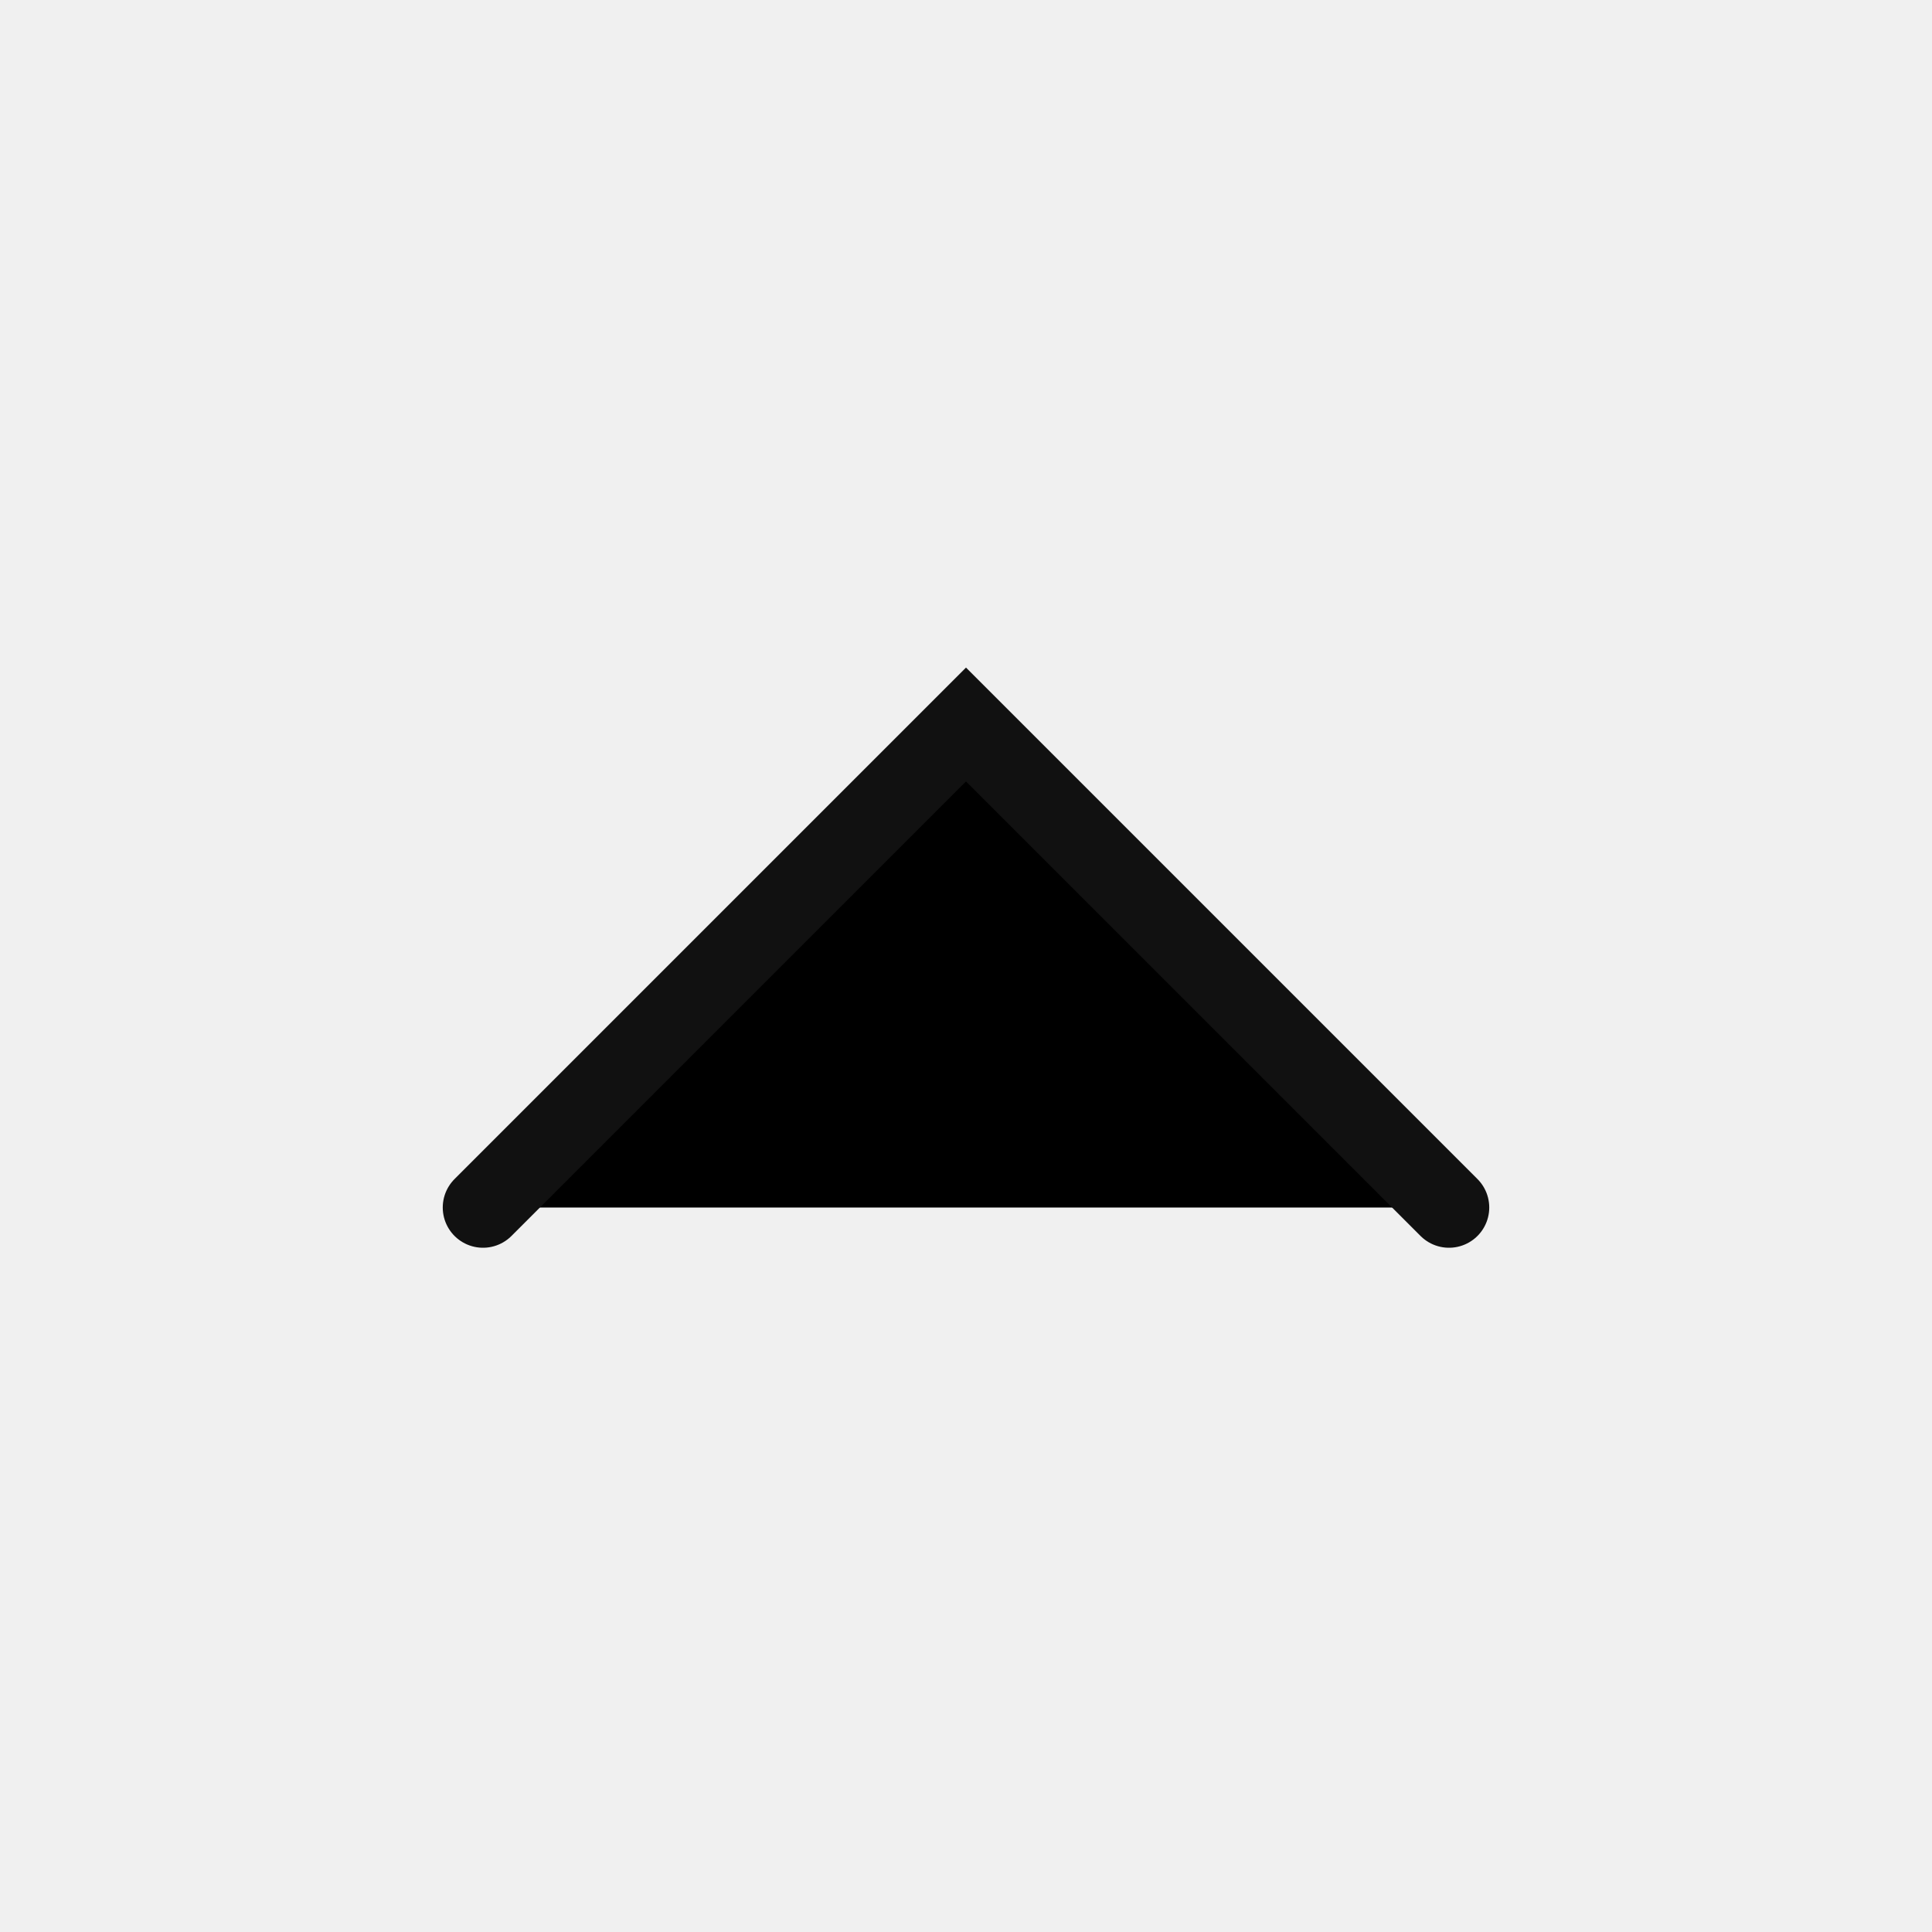
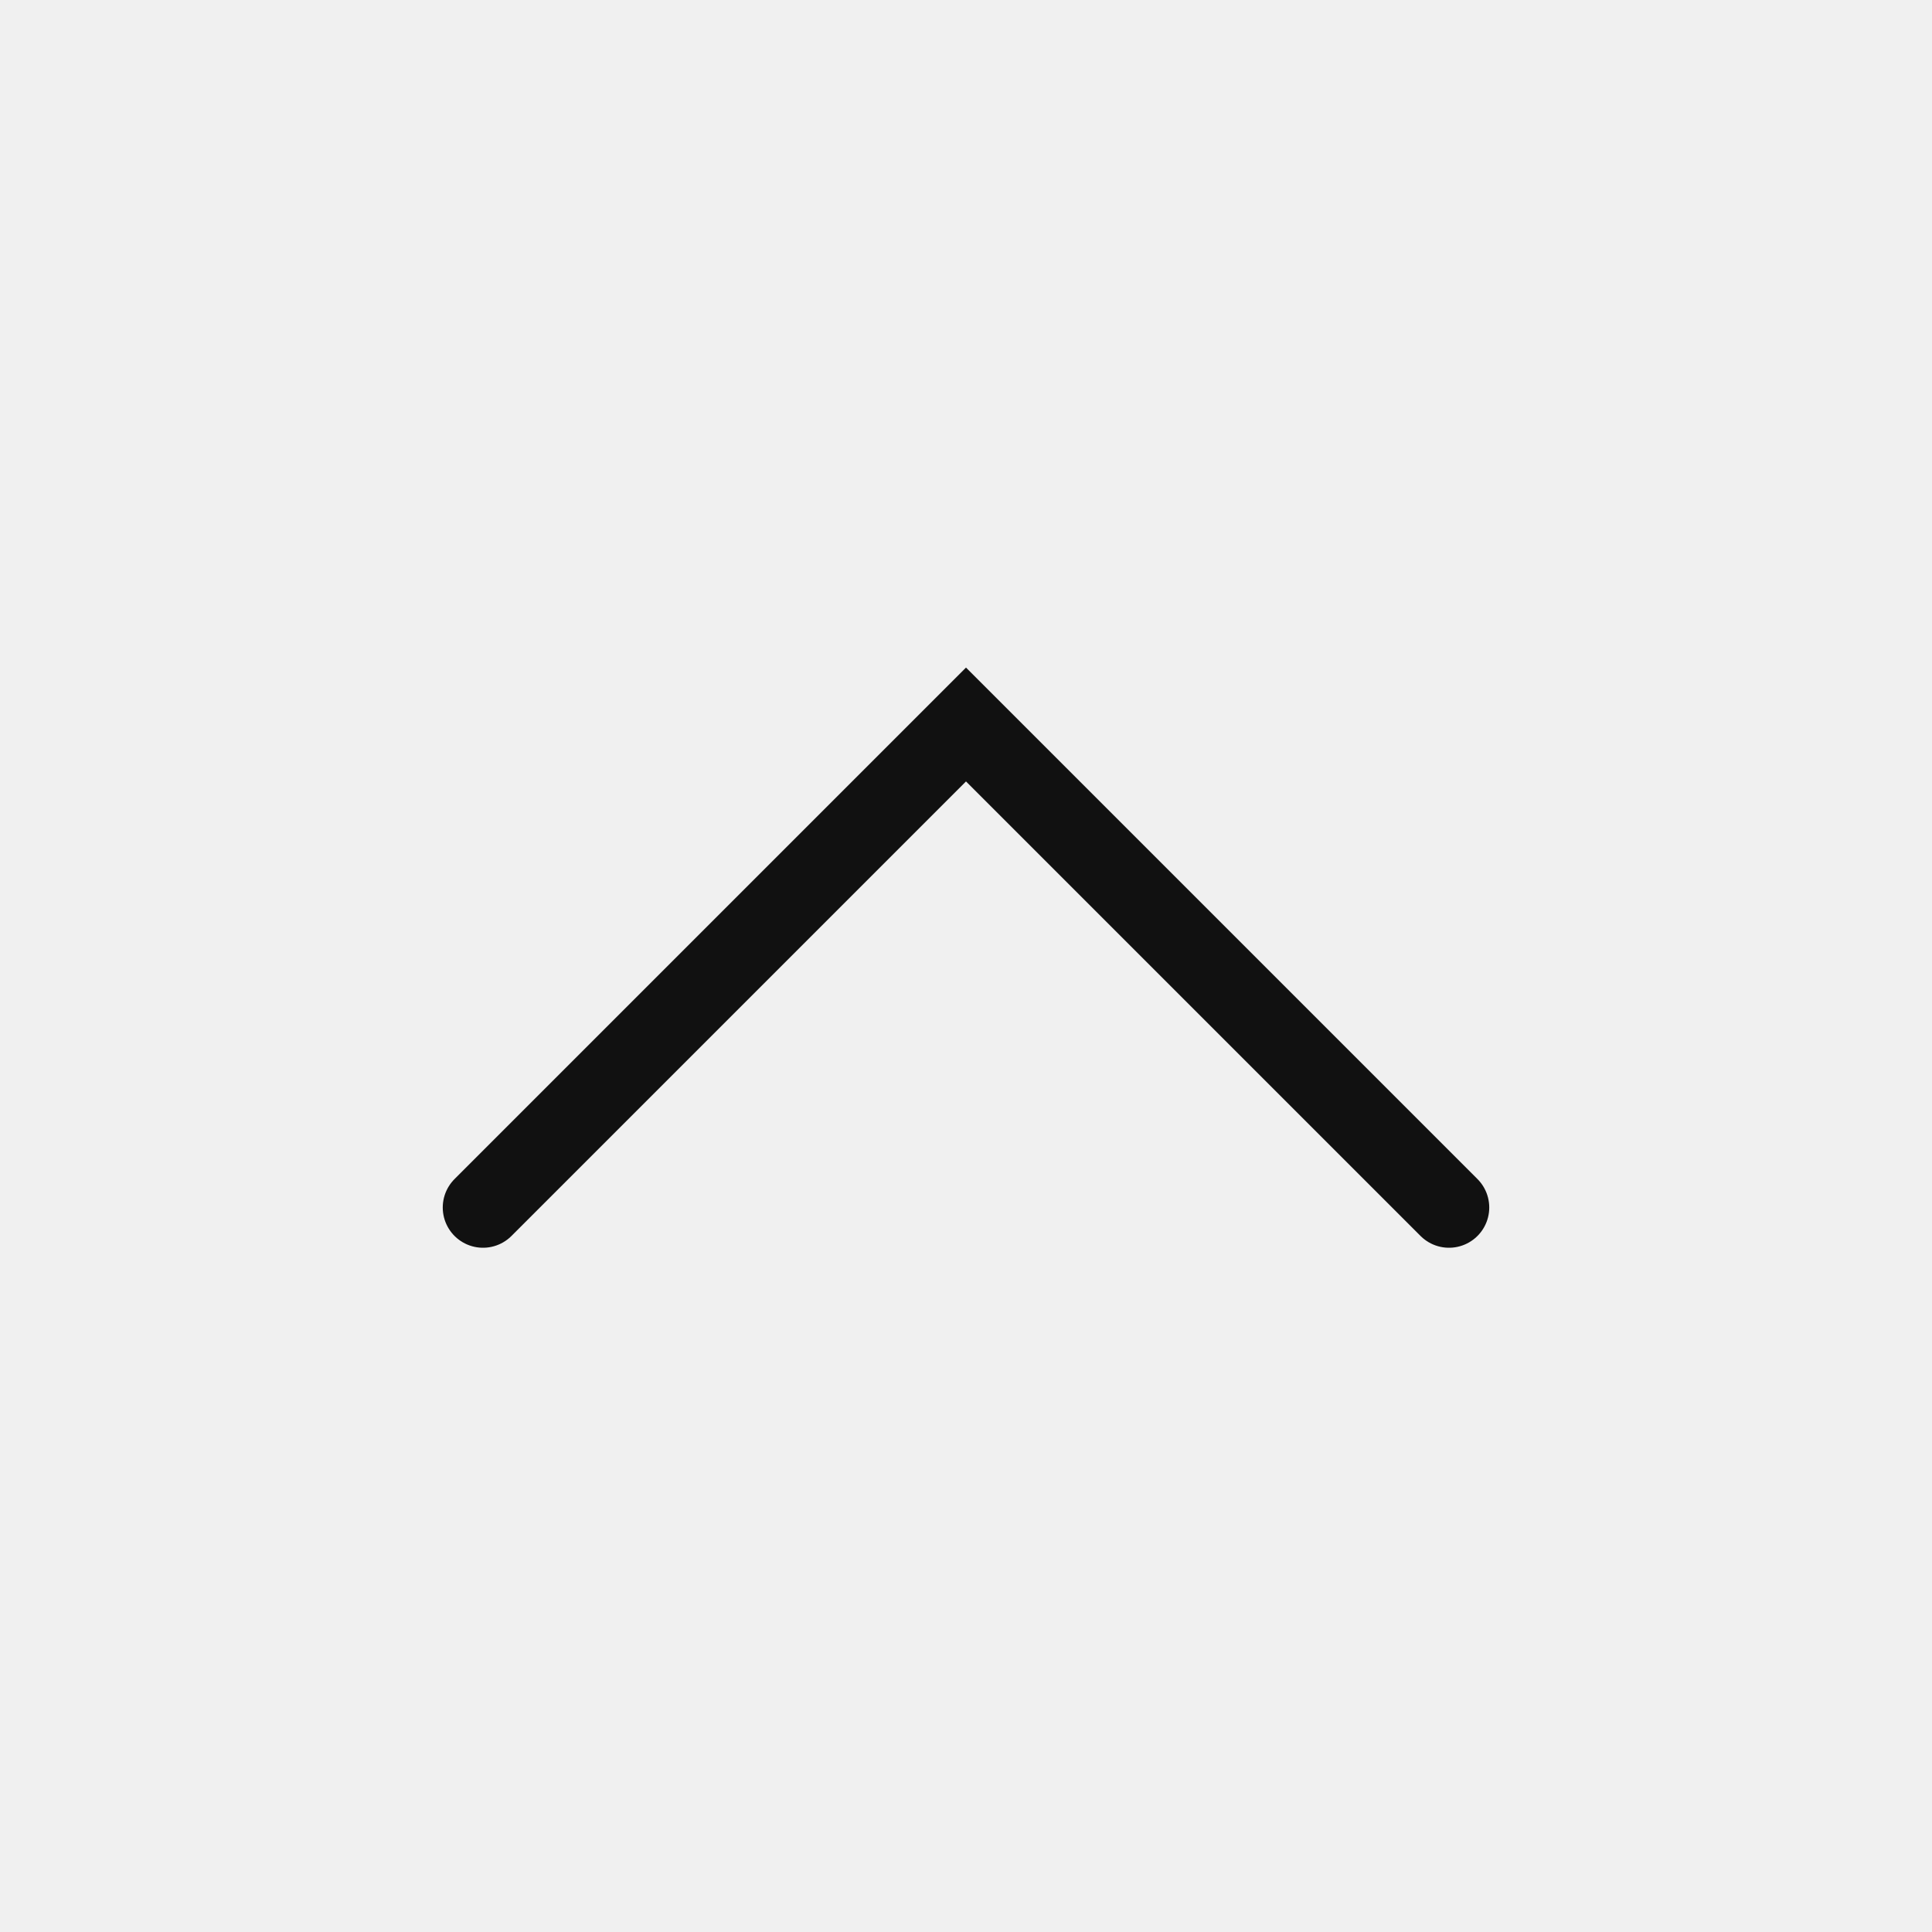
- <svg xmlns="http://www.w3.org/2000/svg" viewBox="0 0 24 24">
+ <svg xmlns="http://www.w3.org/2000/svg" viewBox="0 0 24 24" fill="none">
  <g clip-path="url(#clip0_49_4340)">
    <path d="M18 15L12 9L6 15" stroke="#111111" stroke-linecap="round" />
  </g>
  <defs>
    <clipPath id="clip0_49_4340">
      <rect width="24" height="24" fill="white" />
    </clipPath>
  </defs>
</svg>
